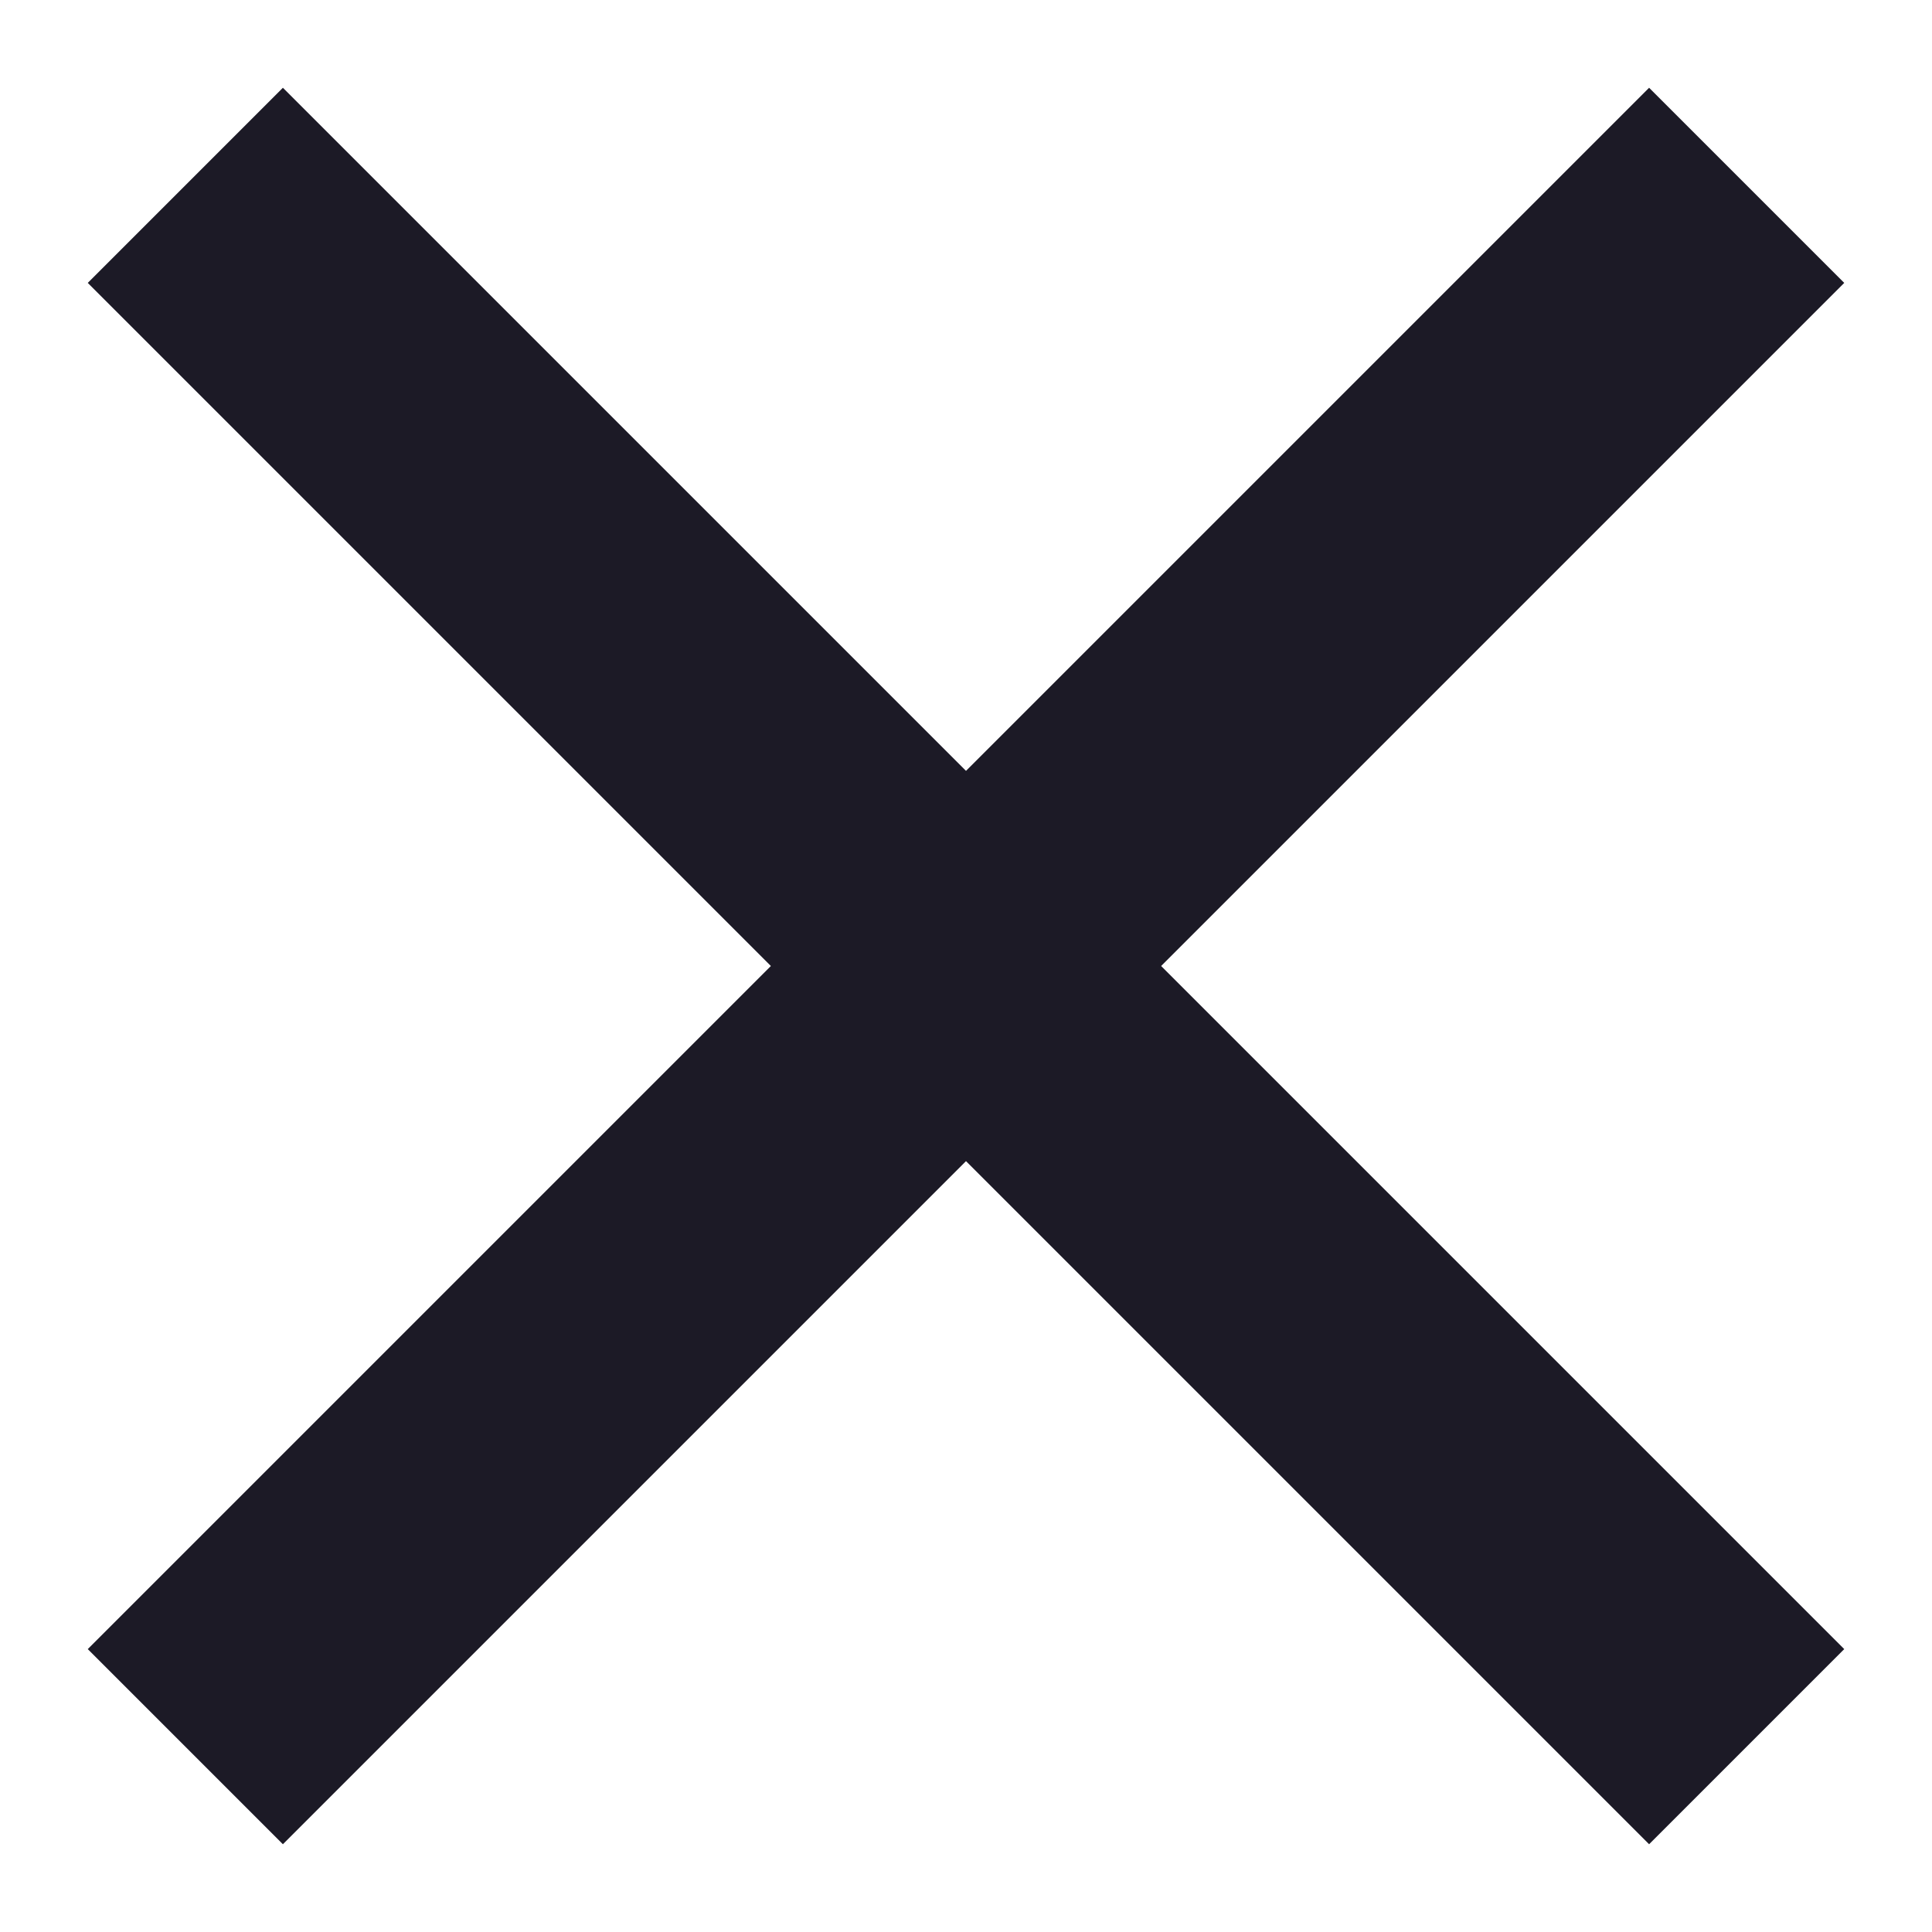
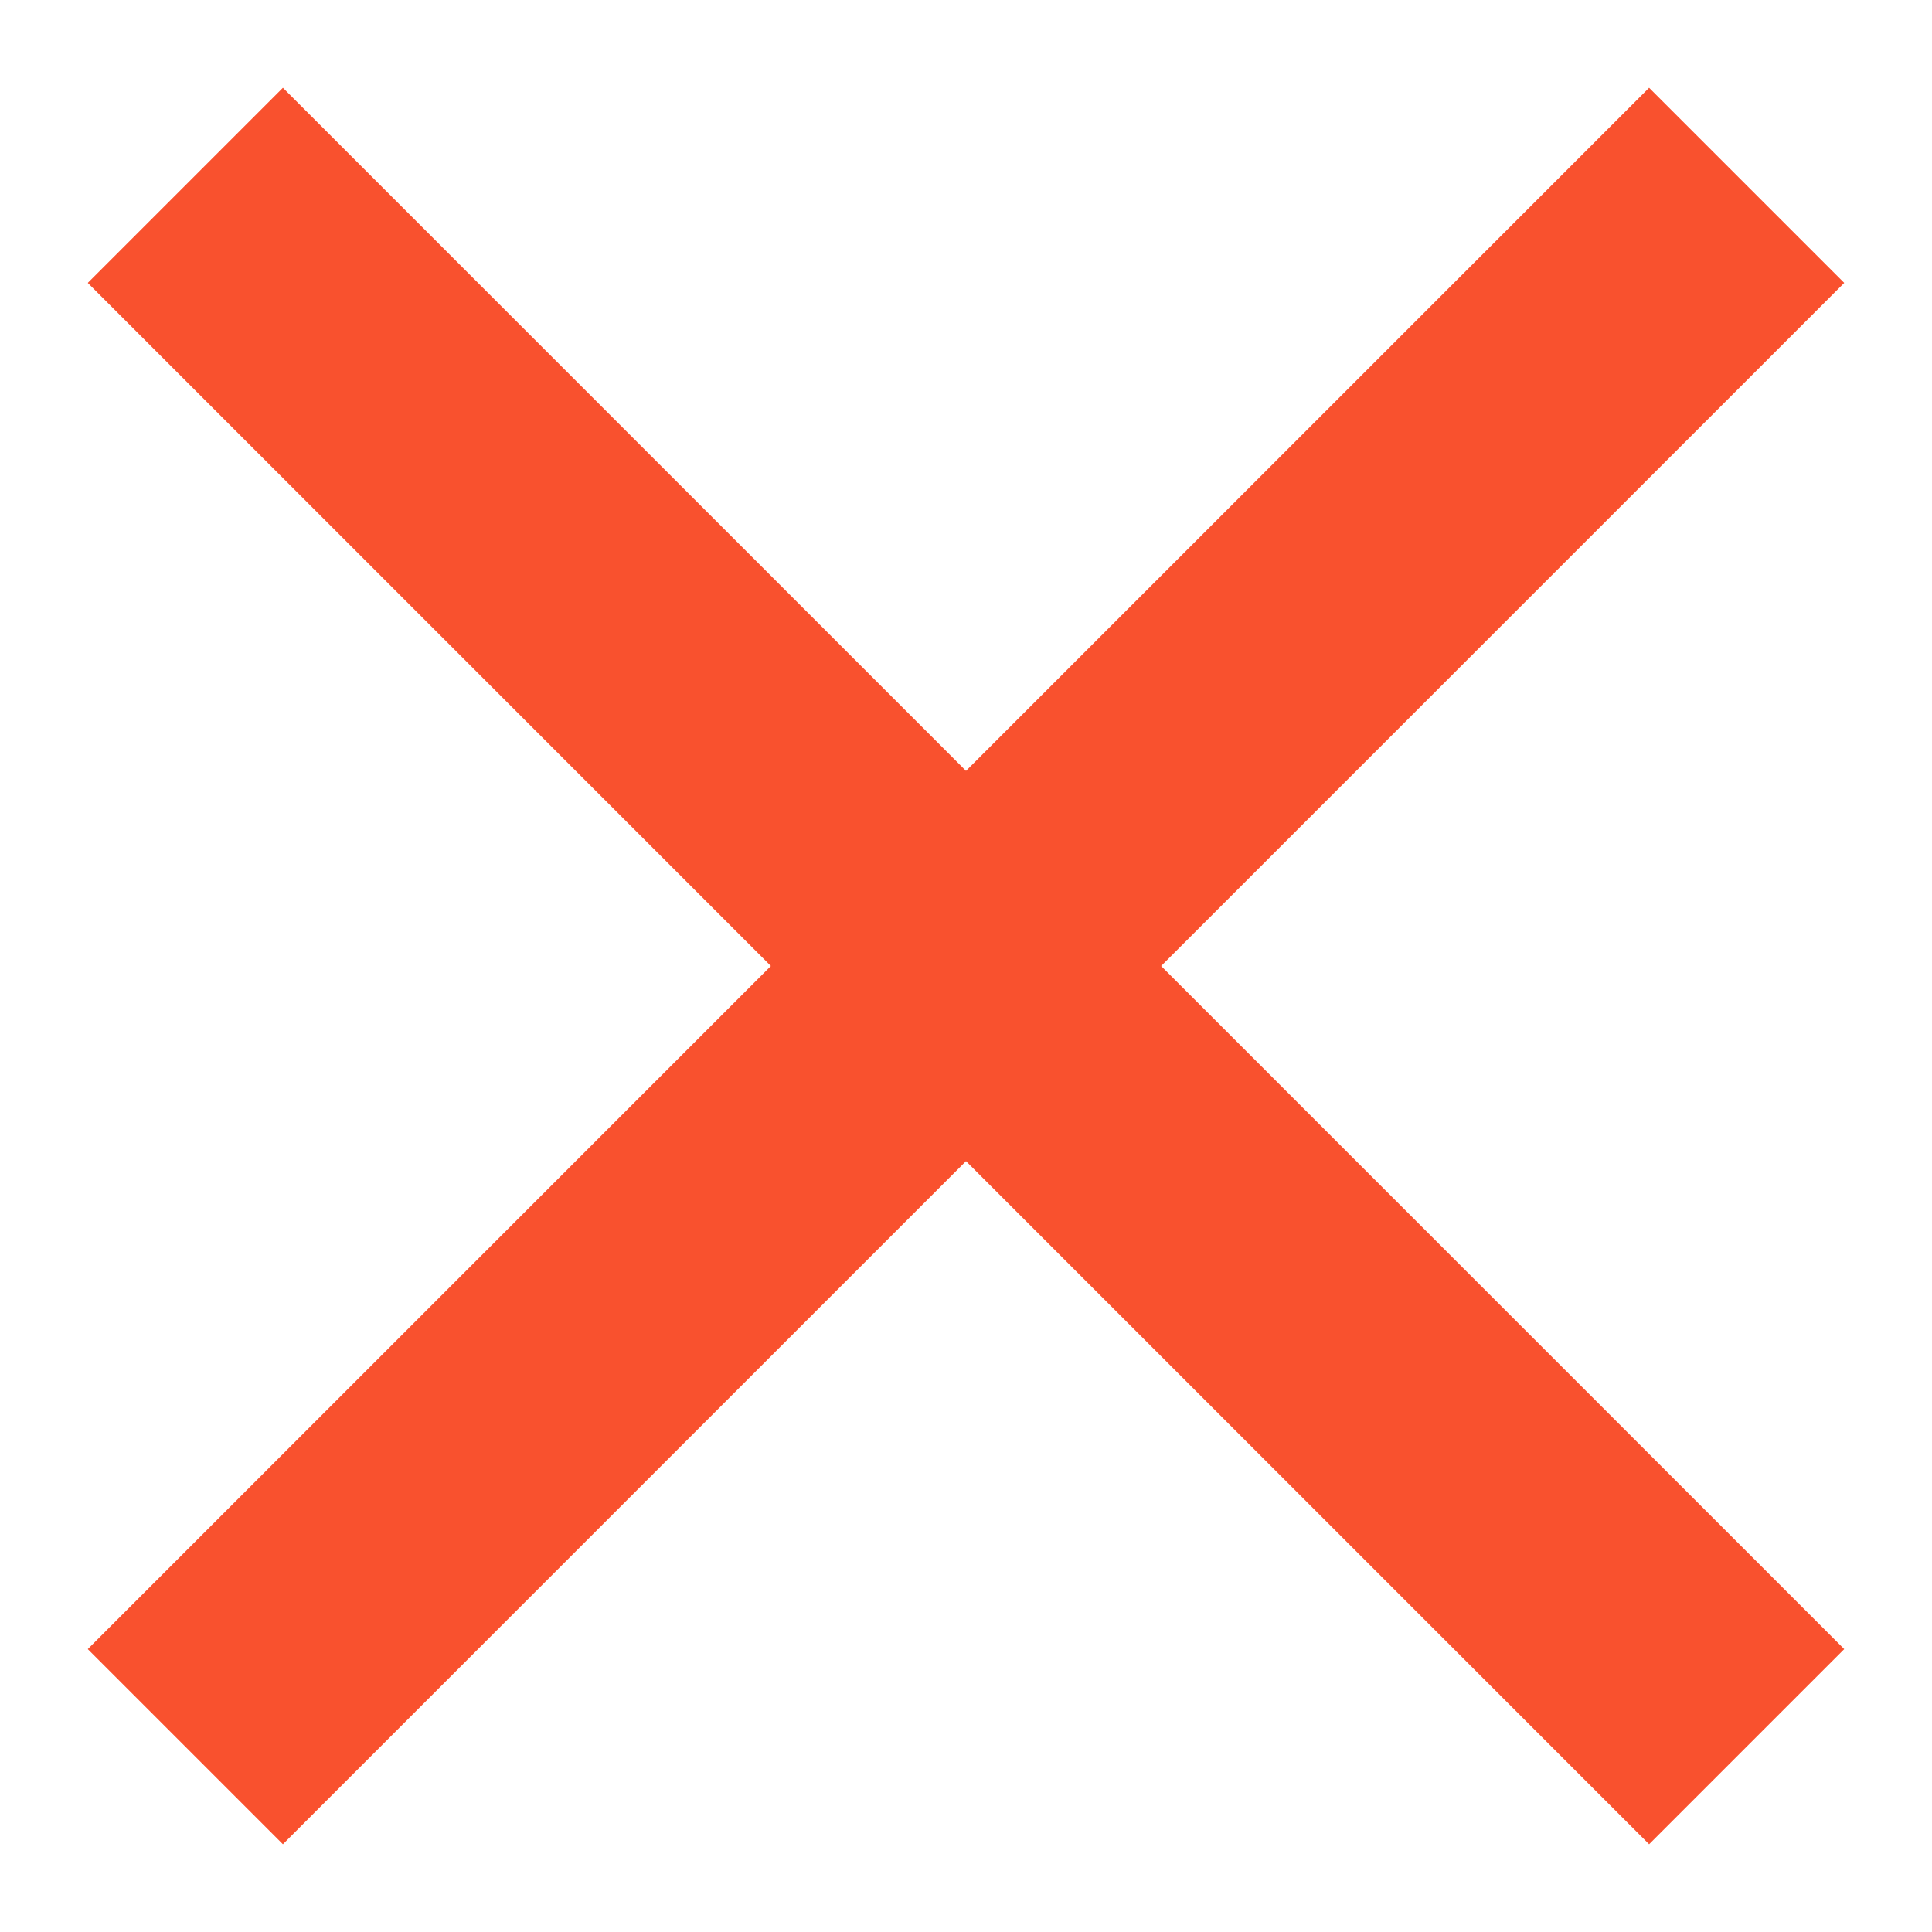
<svg xmlns="http://www.w3.org/2000/svg" width="14" height="14" viewBox="0 0 14 14" fill="none">
-   <path d="M7 5.586L11.95 0.636L13.364 2.05L8.414 7L13.364 11.95L11.95 13.364L7 8.414L2.05 13.364L0.636 11.95L5.586 7L0.636 2.05L2.05 0.636L7 5.586Z" fill="#1C1A26" />
+   <path d="M7 5.586L11.95 0.636L13.364 2.05L8.414 7L13.364 11.95L11.95 13.364L7 8.414L2.05 13.364L0.636 11.95L5.586 7L0.636 2.05L2.05 0.636L7 5.586Z" fill="#F9512E" />
</svg>
